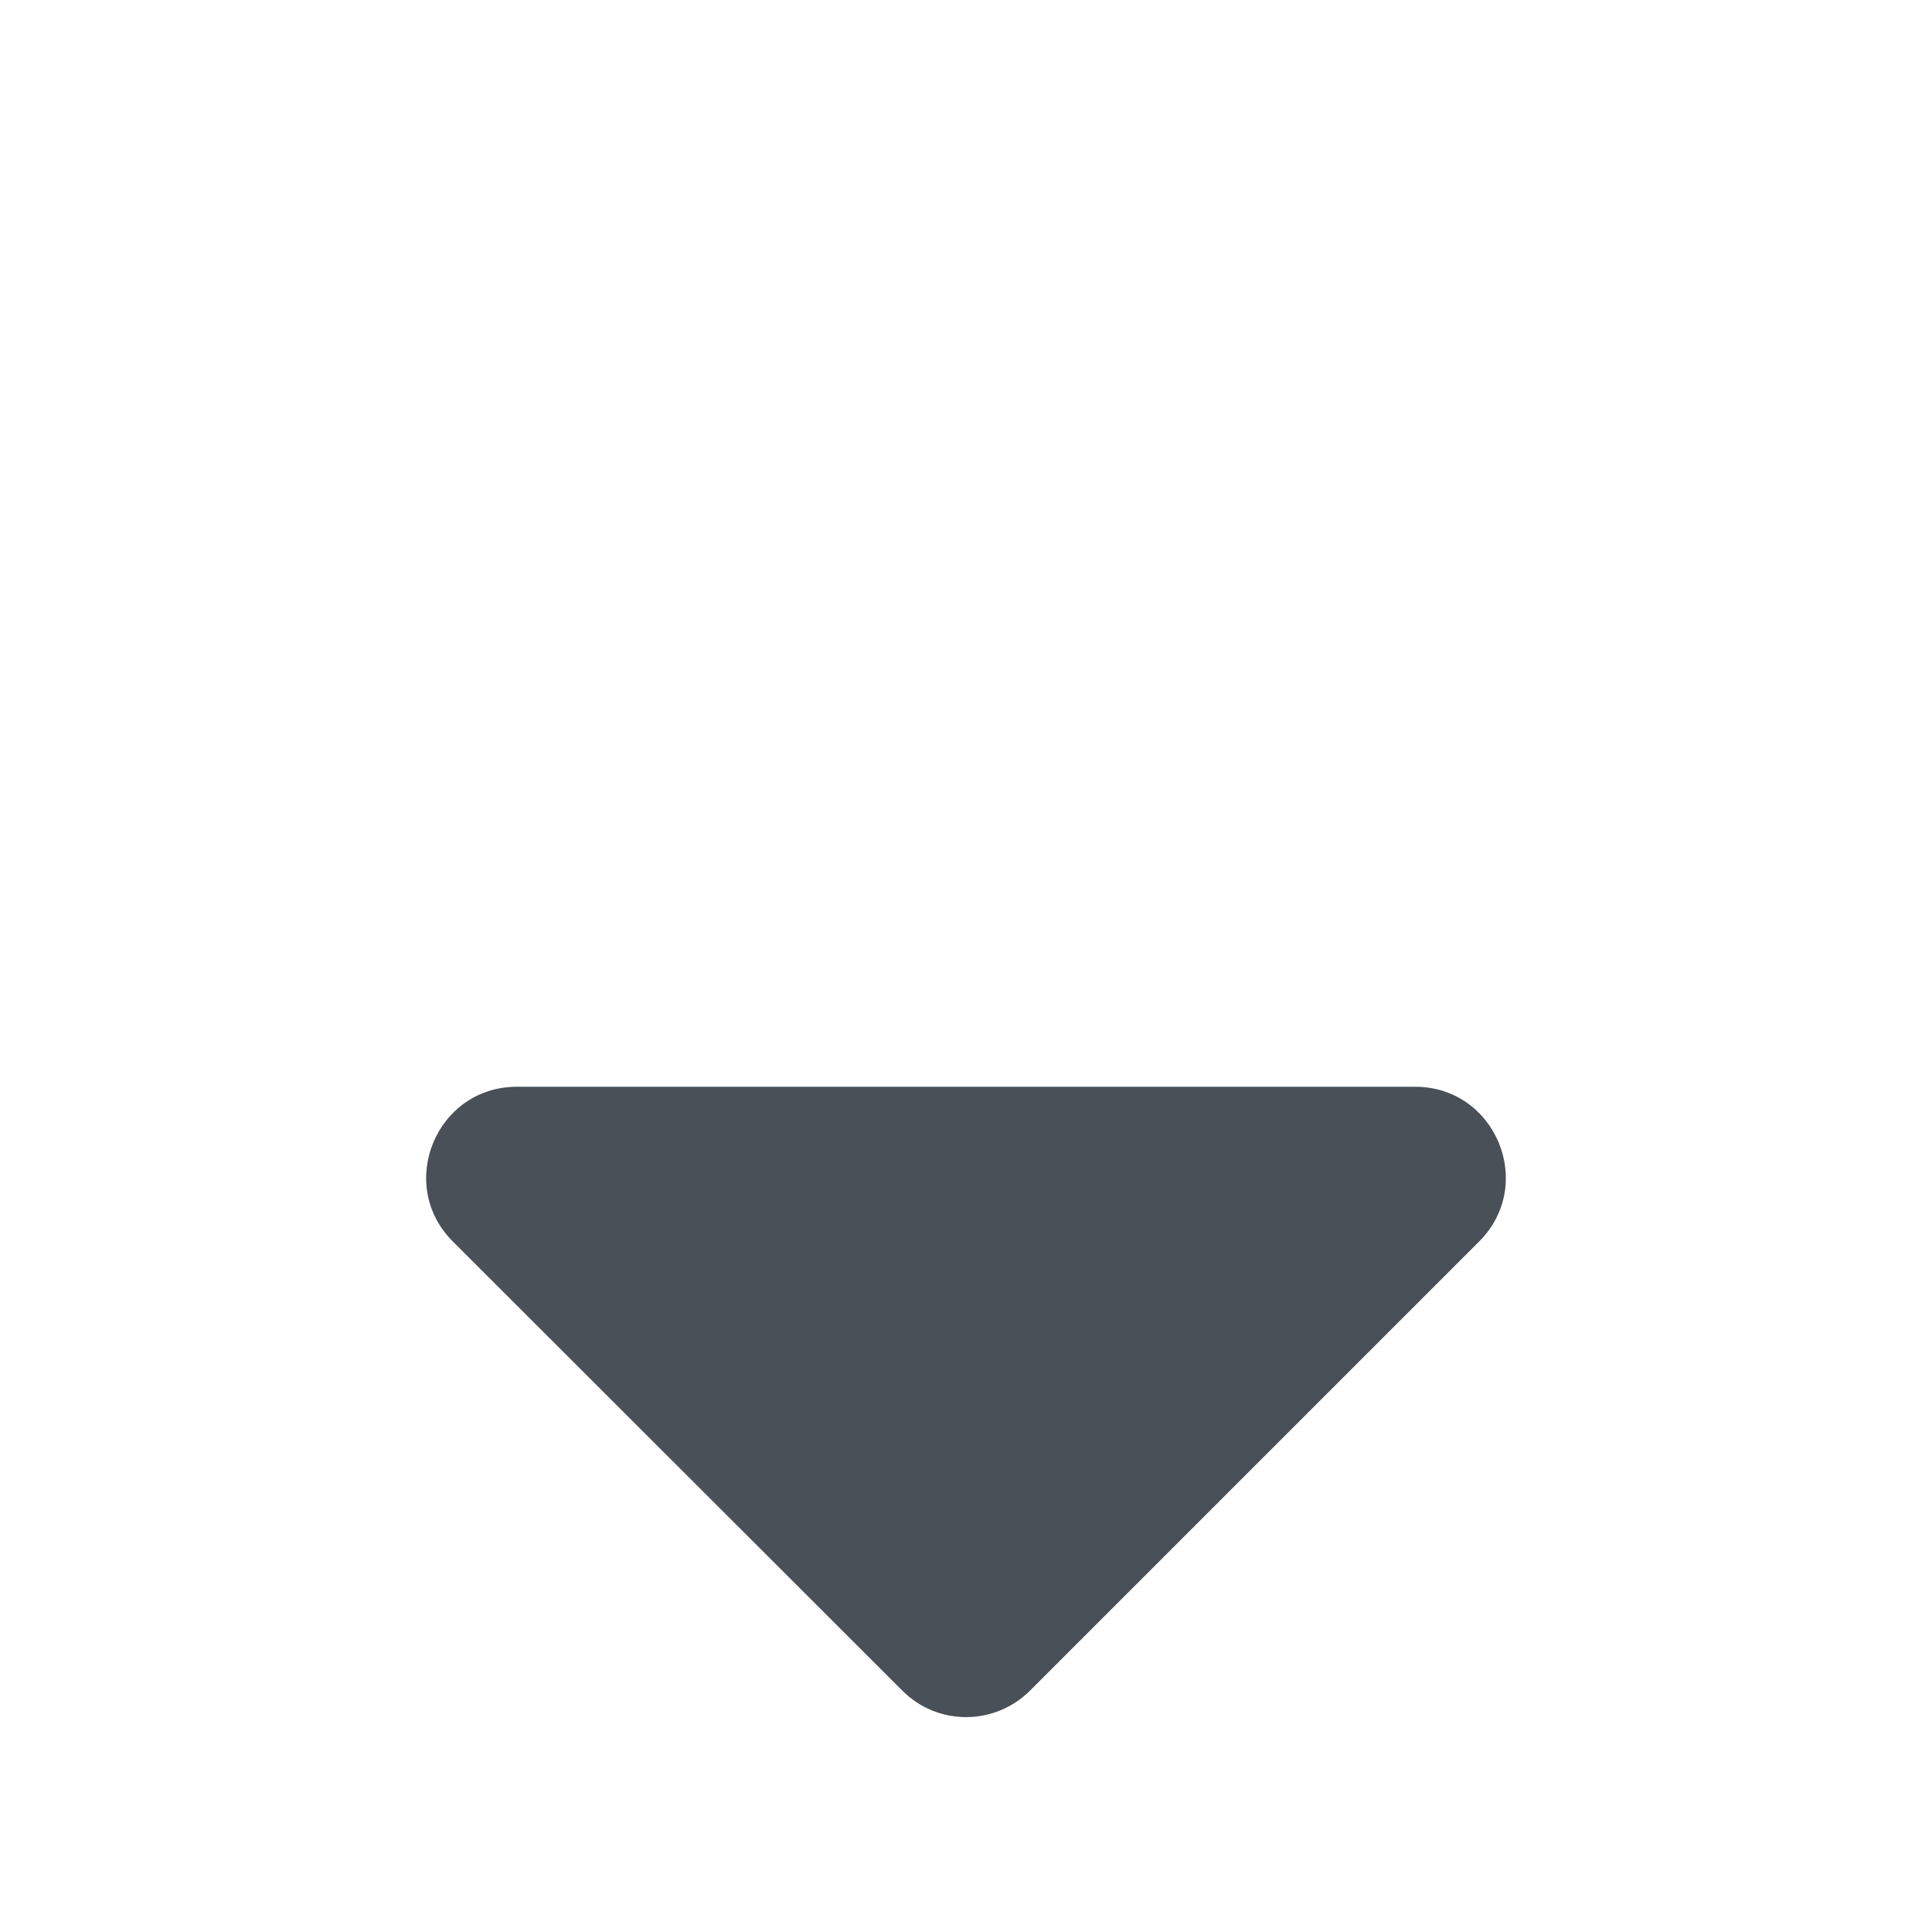
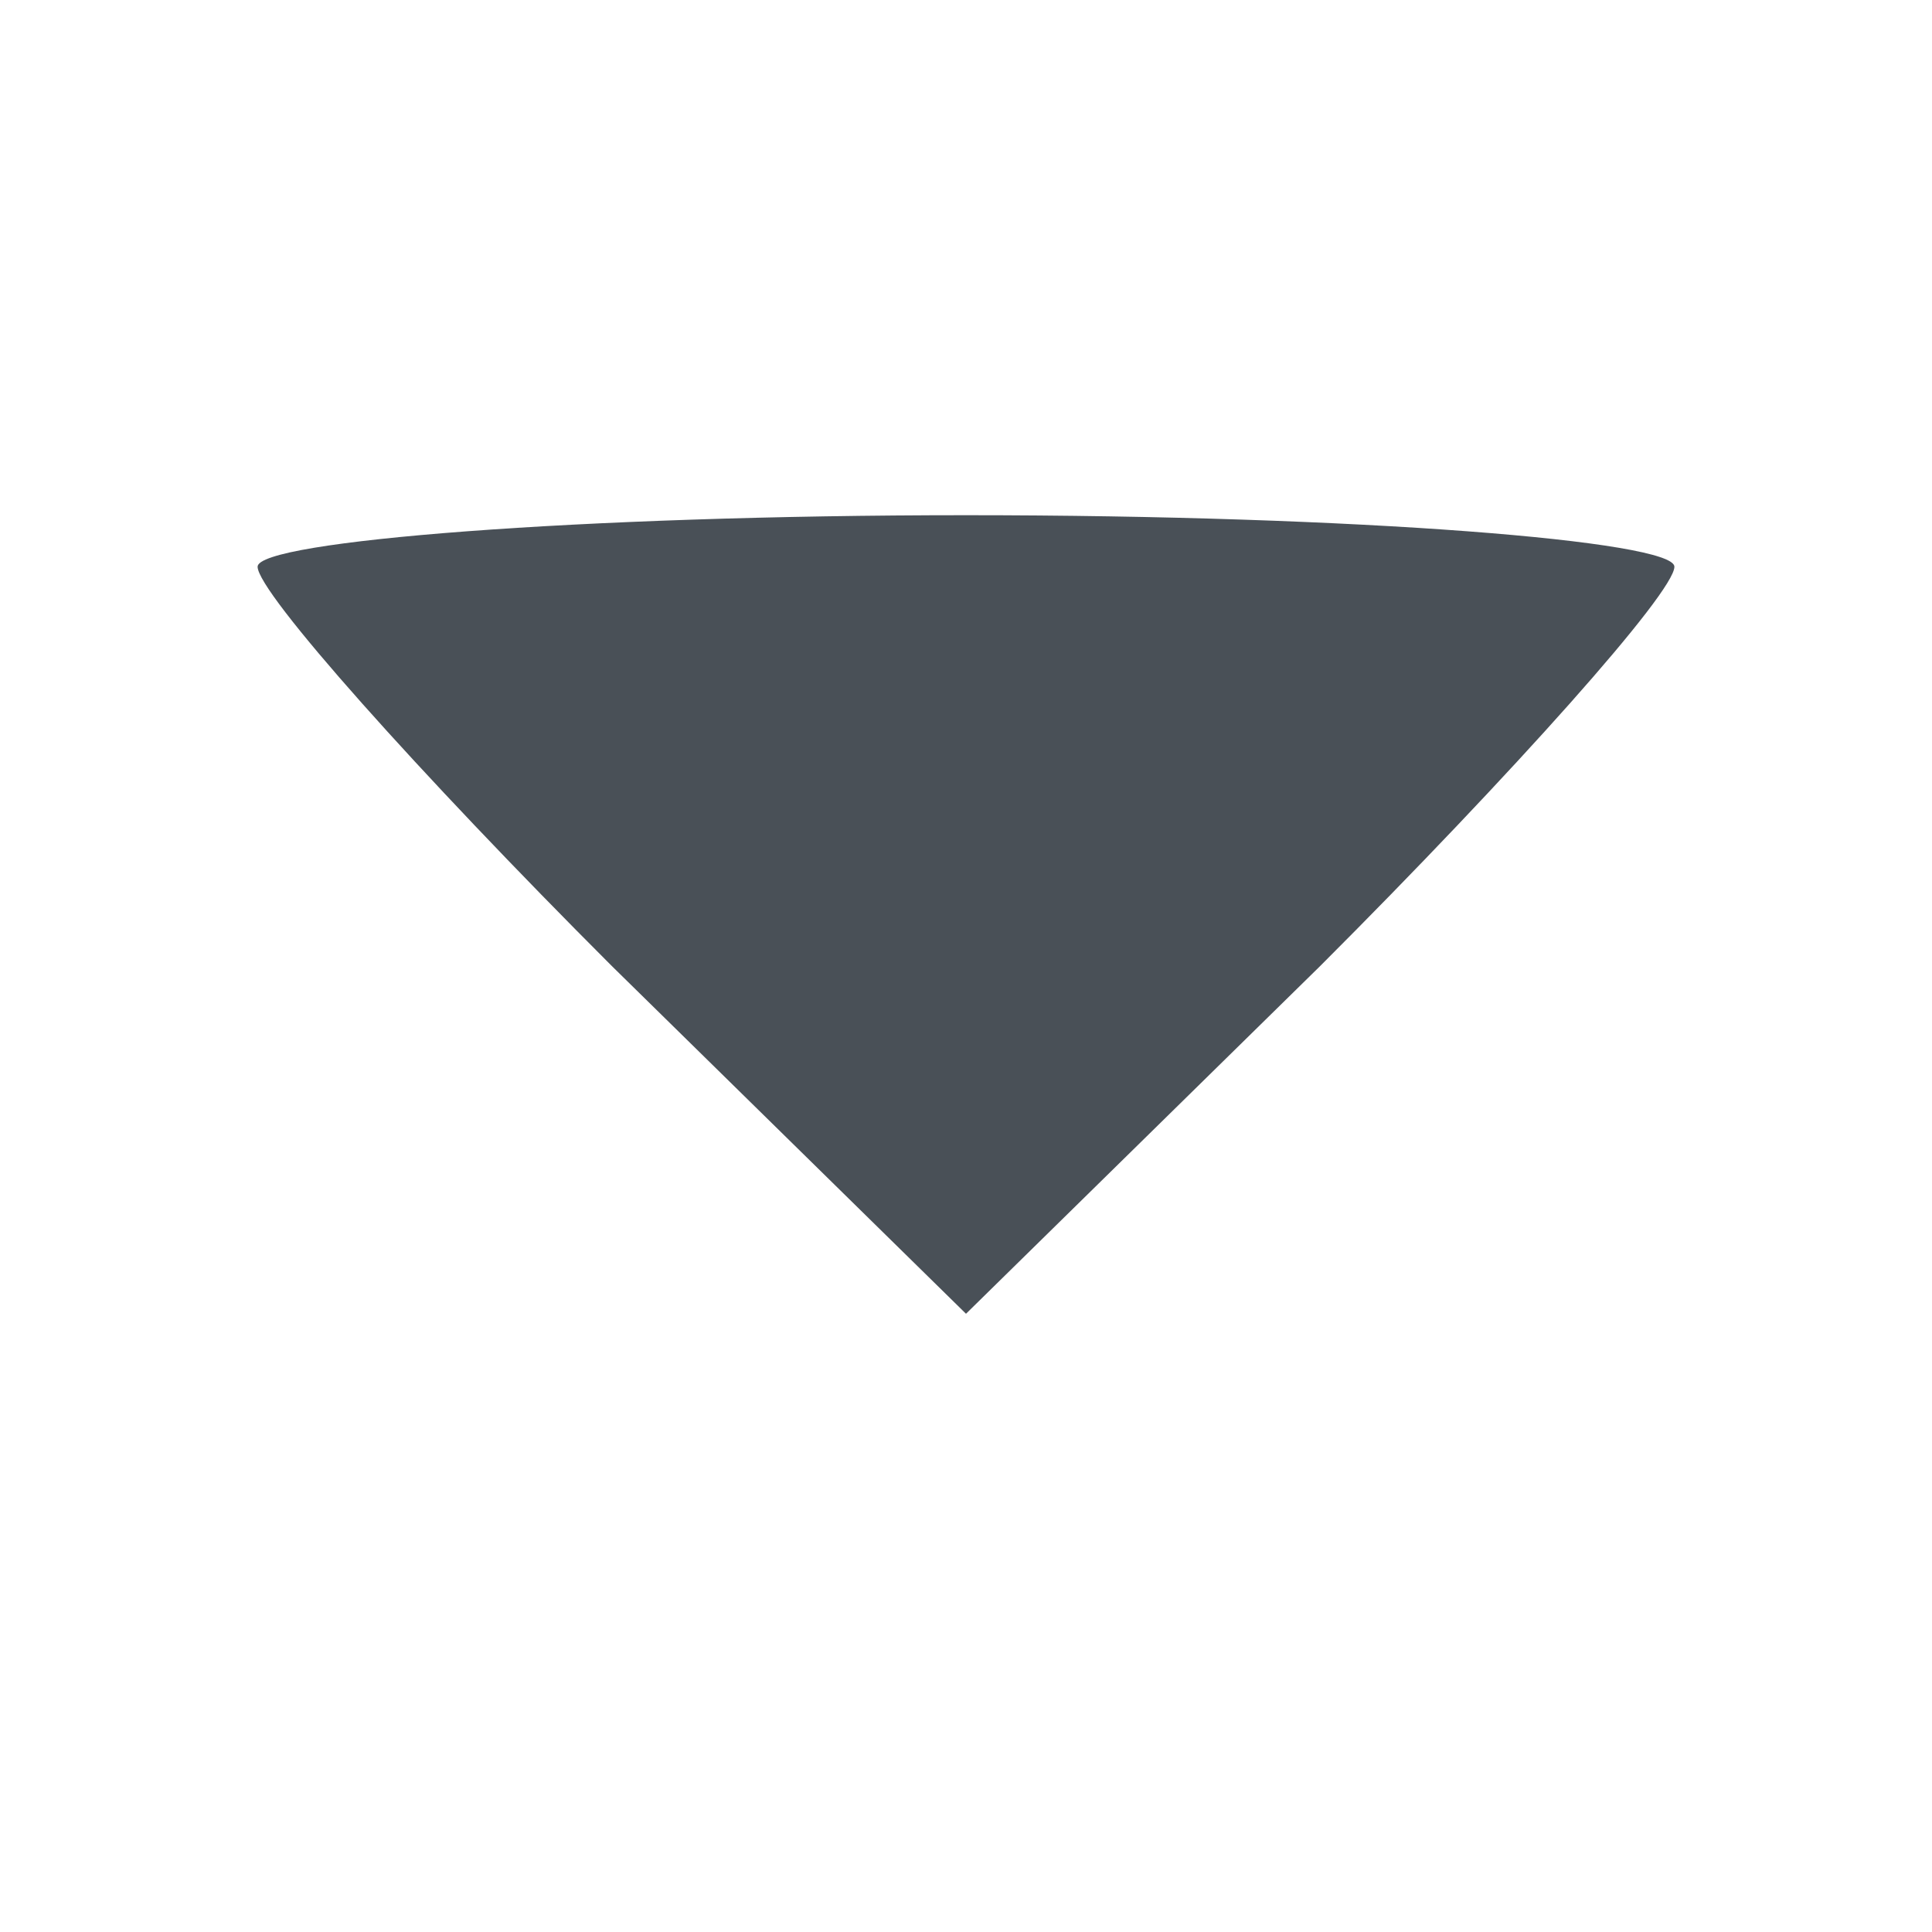
- <svg xmlns="http://www.w3.org/2000/svg" fill="#495057" width="800px" height="800px" viewBox="-96 0 512 512">
-   <path d="M41 288h238c21.4 0 32.1 25.9 17 41L177 448c-9.4 9.4-24.6 9.4-33.9 0L24 329c-15.1-15.1-4.4-41 17-41z" />
+ <svg xmlns="http://www.w3.org/2000/svg" version="1.0" width="30pt" height="30pt" viewBox="0 0 30 30" preserveAspectRatio="xMidYMid meet">
+   <g transform="translate(0,30) scale(0.1,-0.1)" fill="#495057" stroke="none">
+     <path d="M40 212 c0 -4 25 -32 55 -62 l55 -54 55 54 c30 30 55 58 55 62 0 4 -49 8 -110 8 -60 0 -110 -4 -110 -8z" />
+   </g>
</svg>
